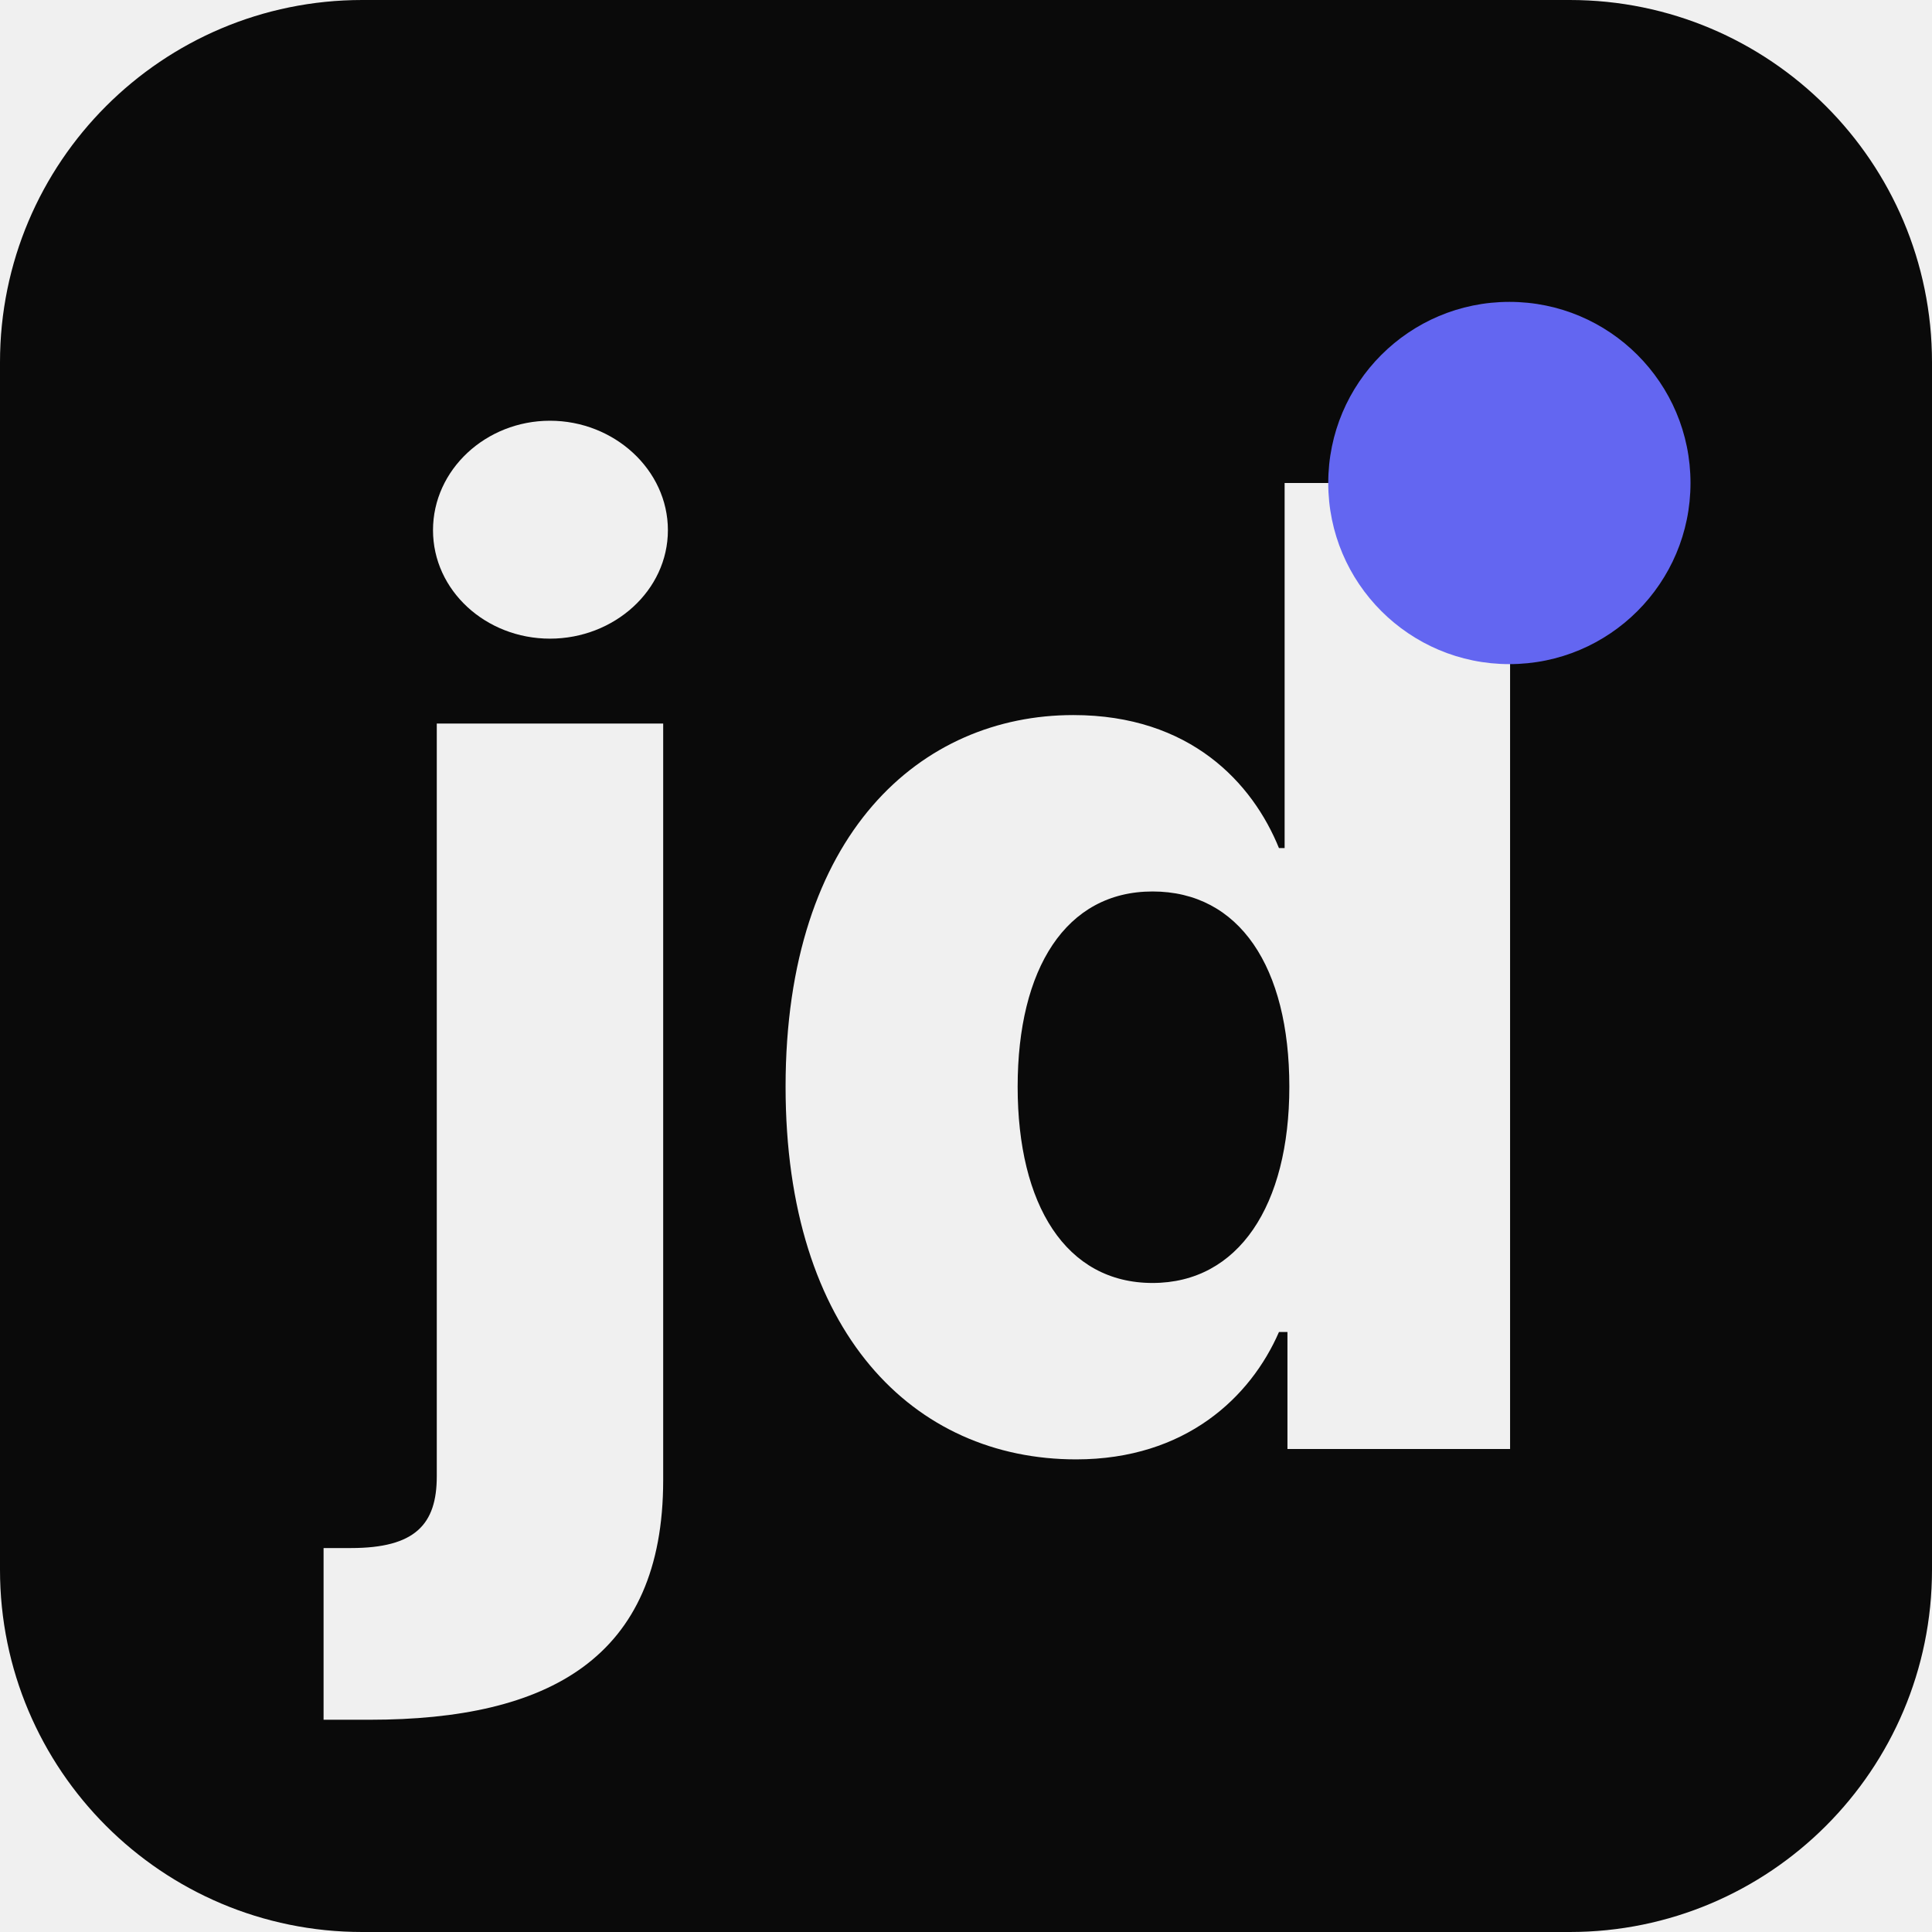
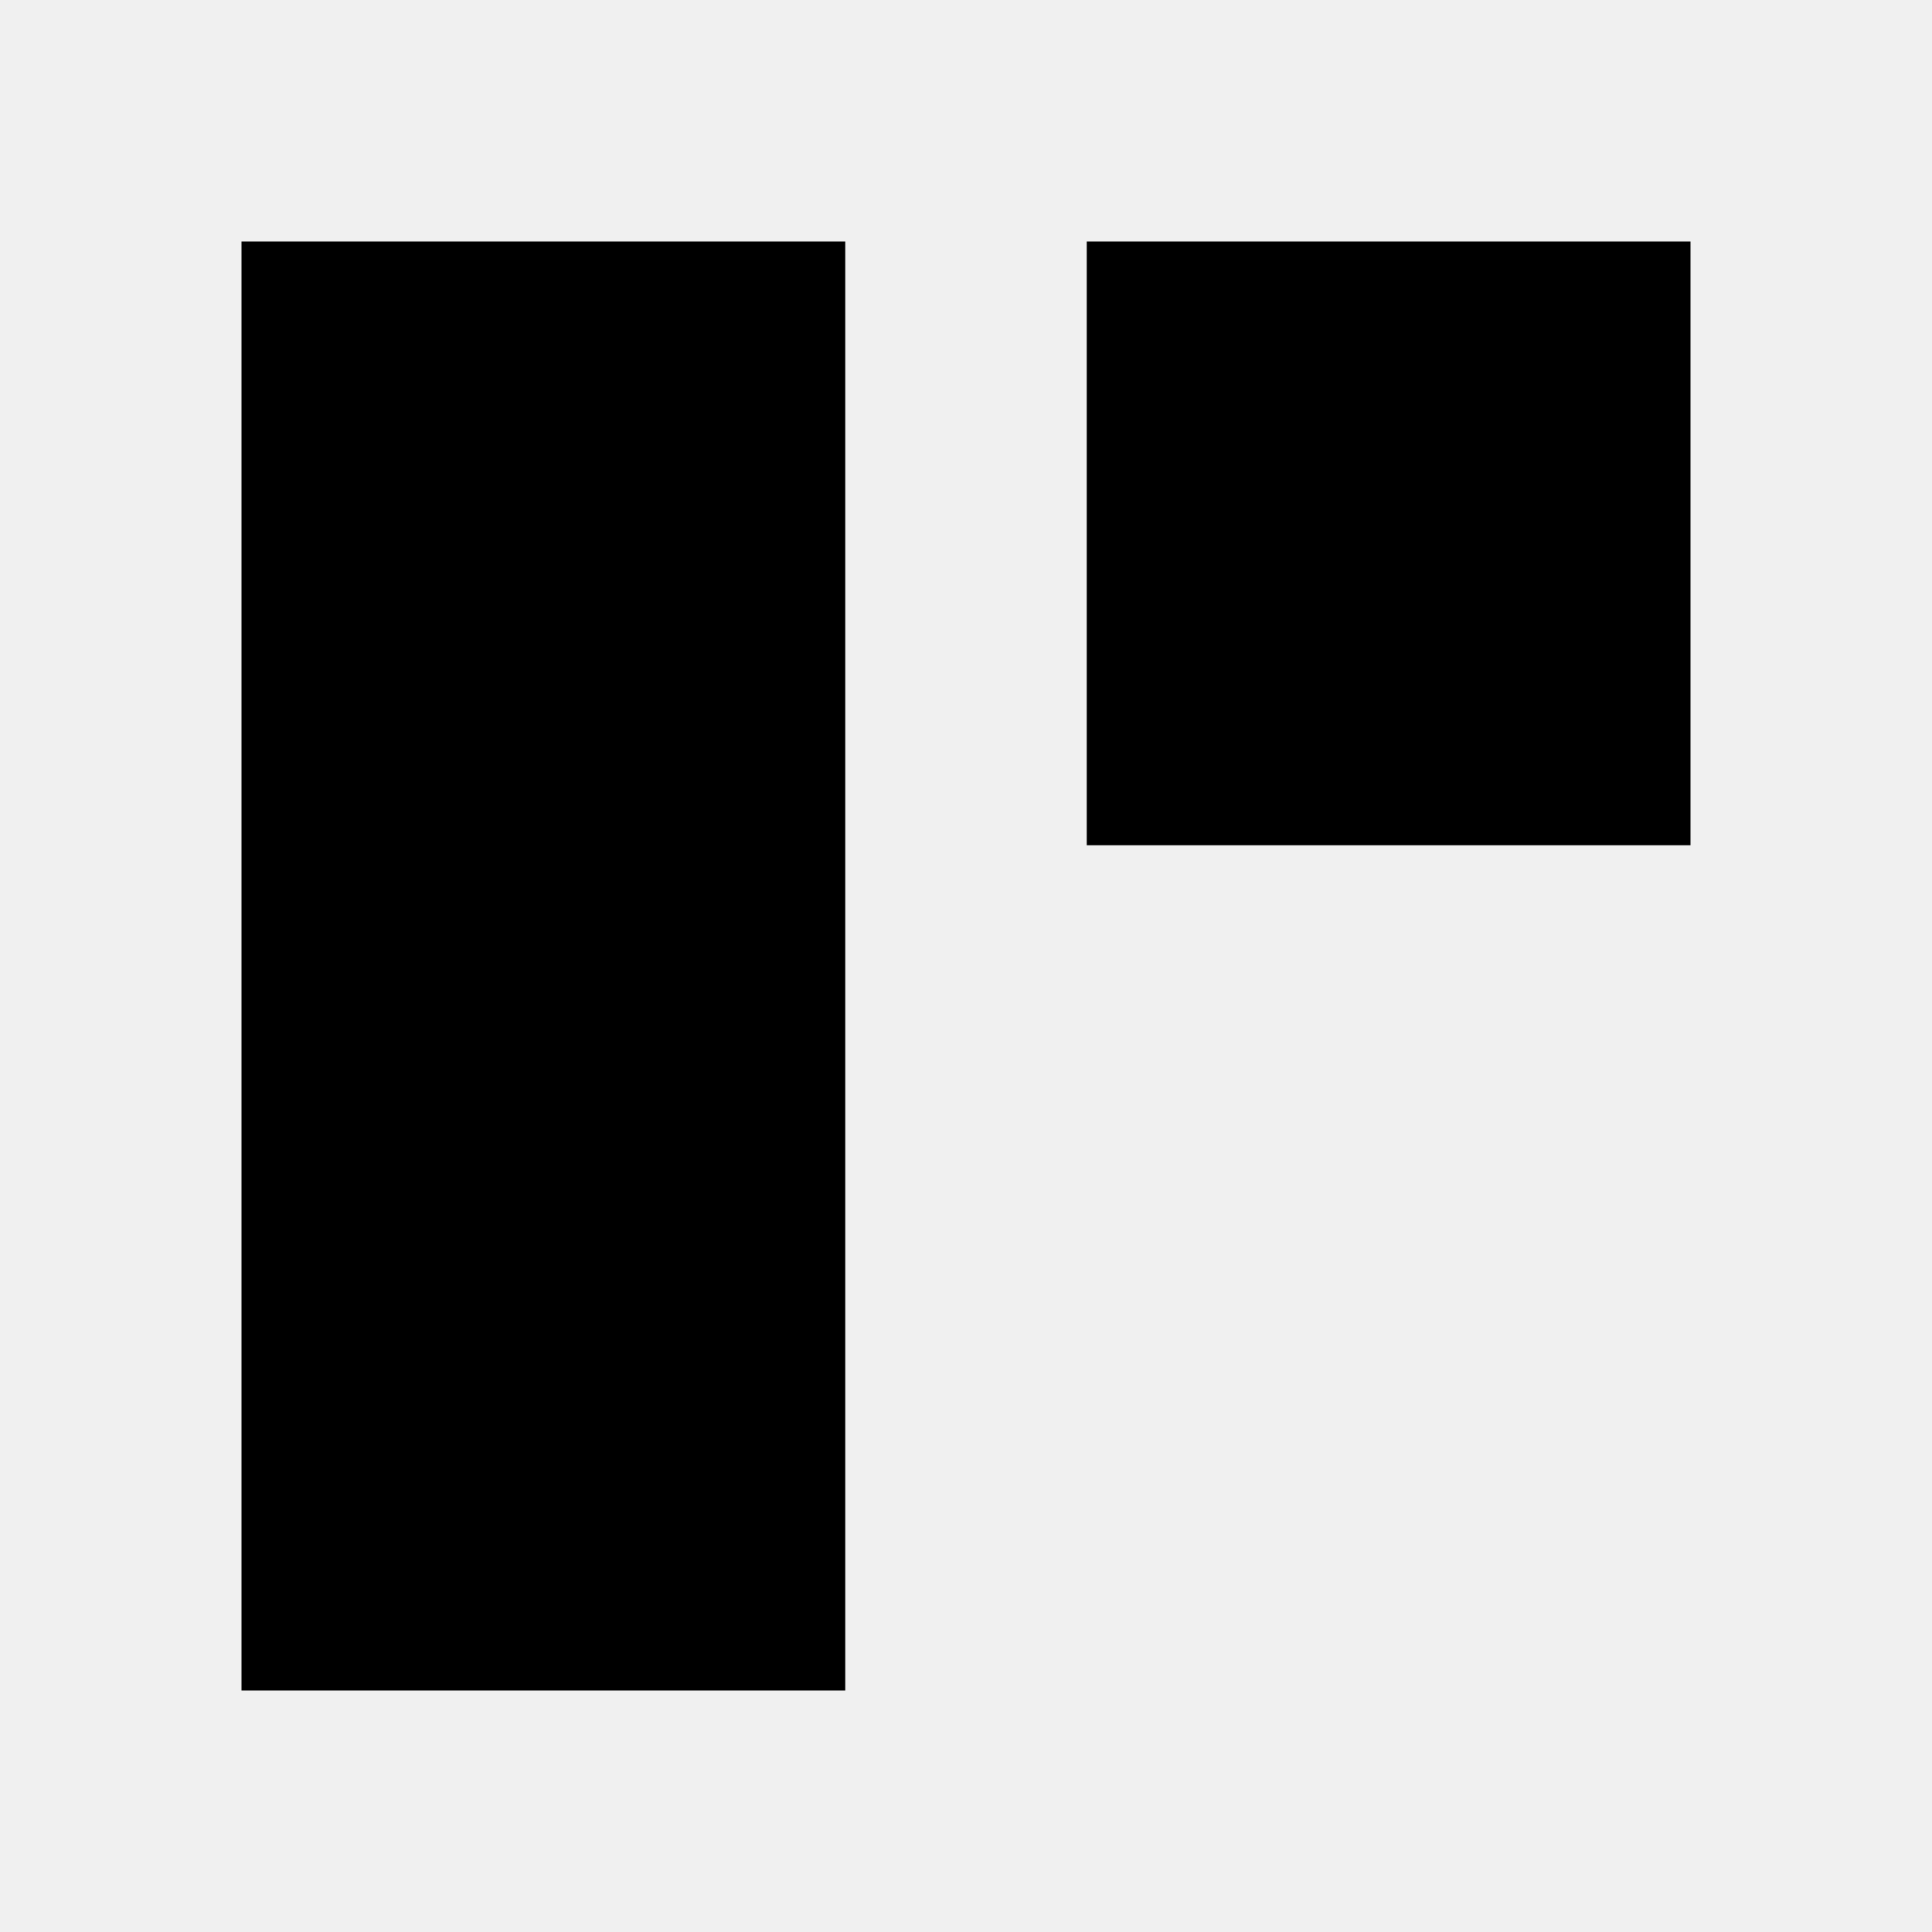
- <svg xmlns="http://www.w3.org/2000/svg" width="32" height="32" viewBox="0 0 32 32">
-   <rect width="32" height="32" rx="6" fill="#0a0a0a" />
-   <text x="6" y="24" font-family="Inter, sans-serif" font-weight="800" font-size="22" fill="#f0f0f0">jd</text>
-   <circle cx="25" cy="8" r="3" fill="#6366f1" />
+ <svg xmlns="http://www.w3.org/2000/svg" viewBox="0 0 32 32">
+   <style>rect{fill:#000}@media (prefers-color-scheme:dark){rect{fill:#fff}}</style>
+   <rect x="4" y="4" width="10" height="24" />
+   <rect x="18" y="4" width="10" height="10" />
</svg>
